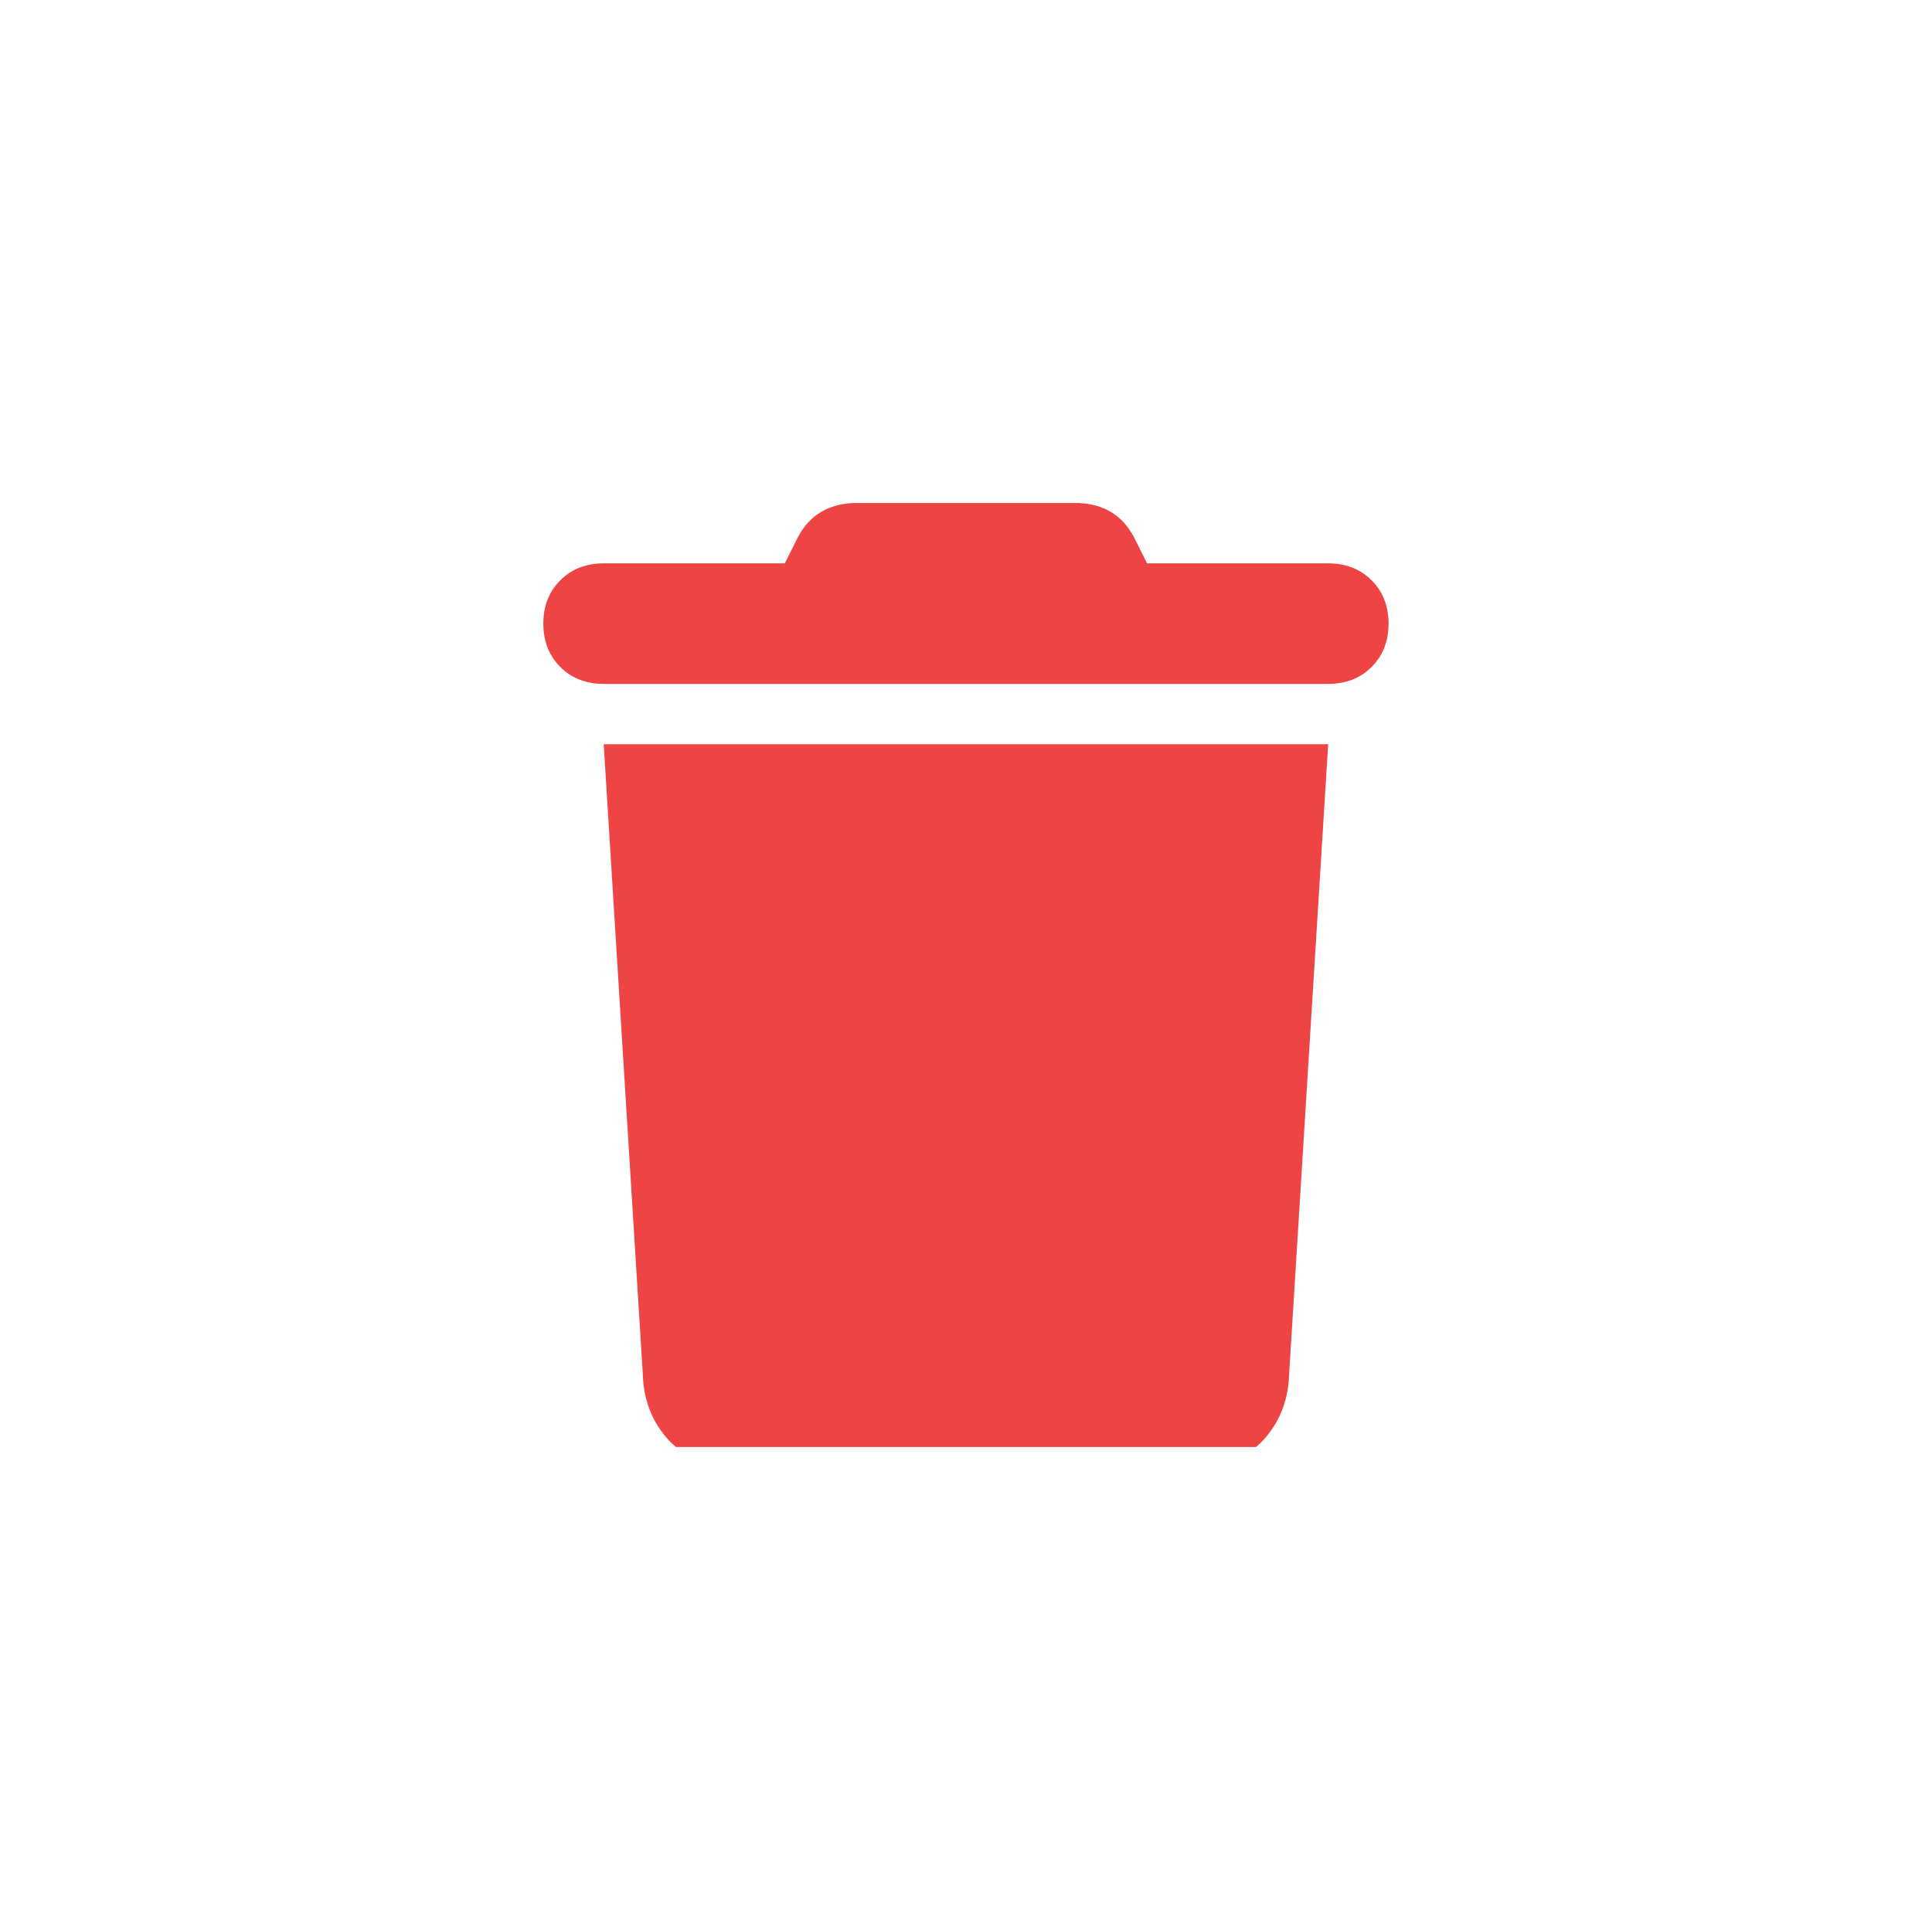
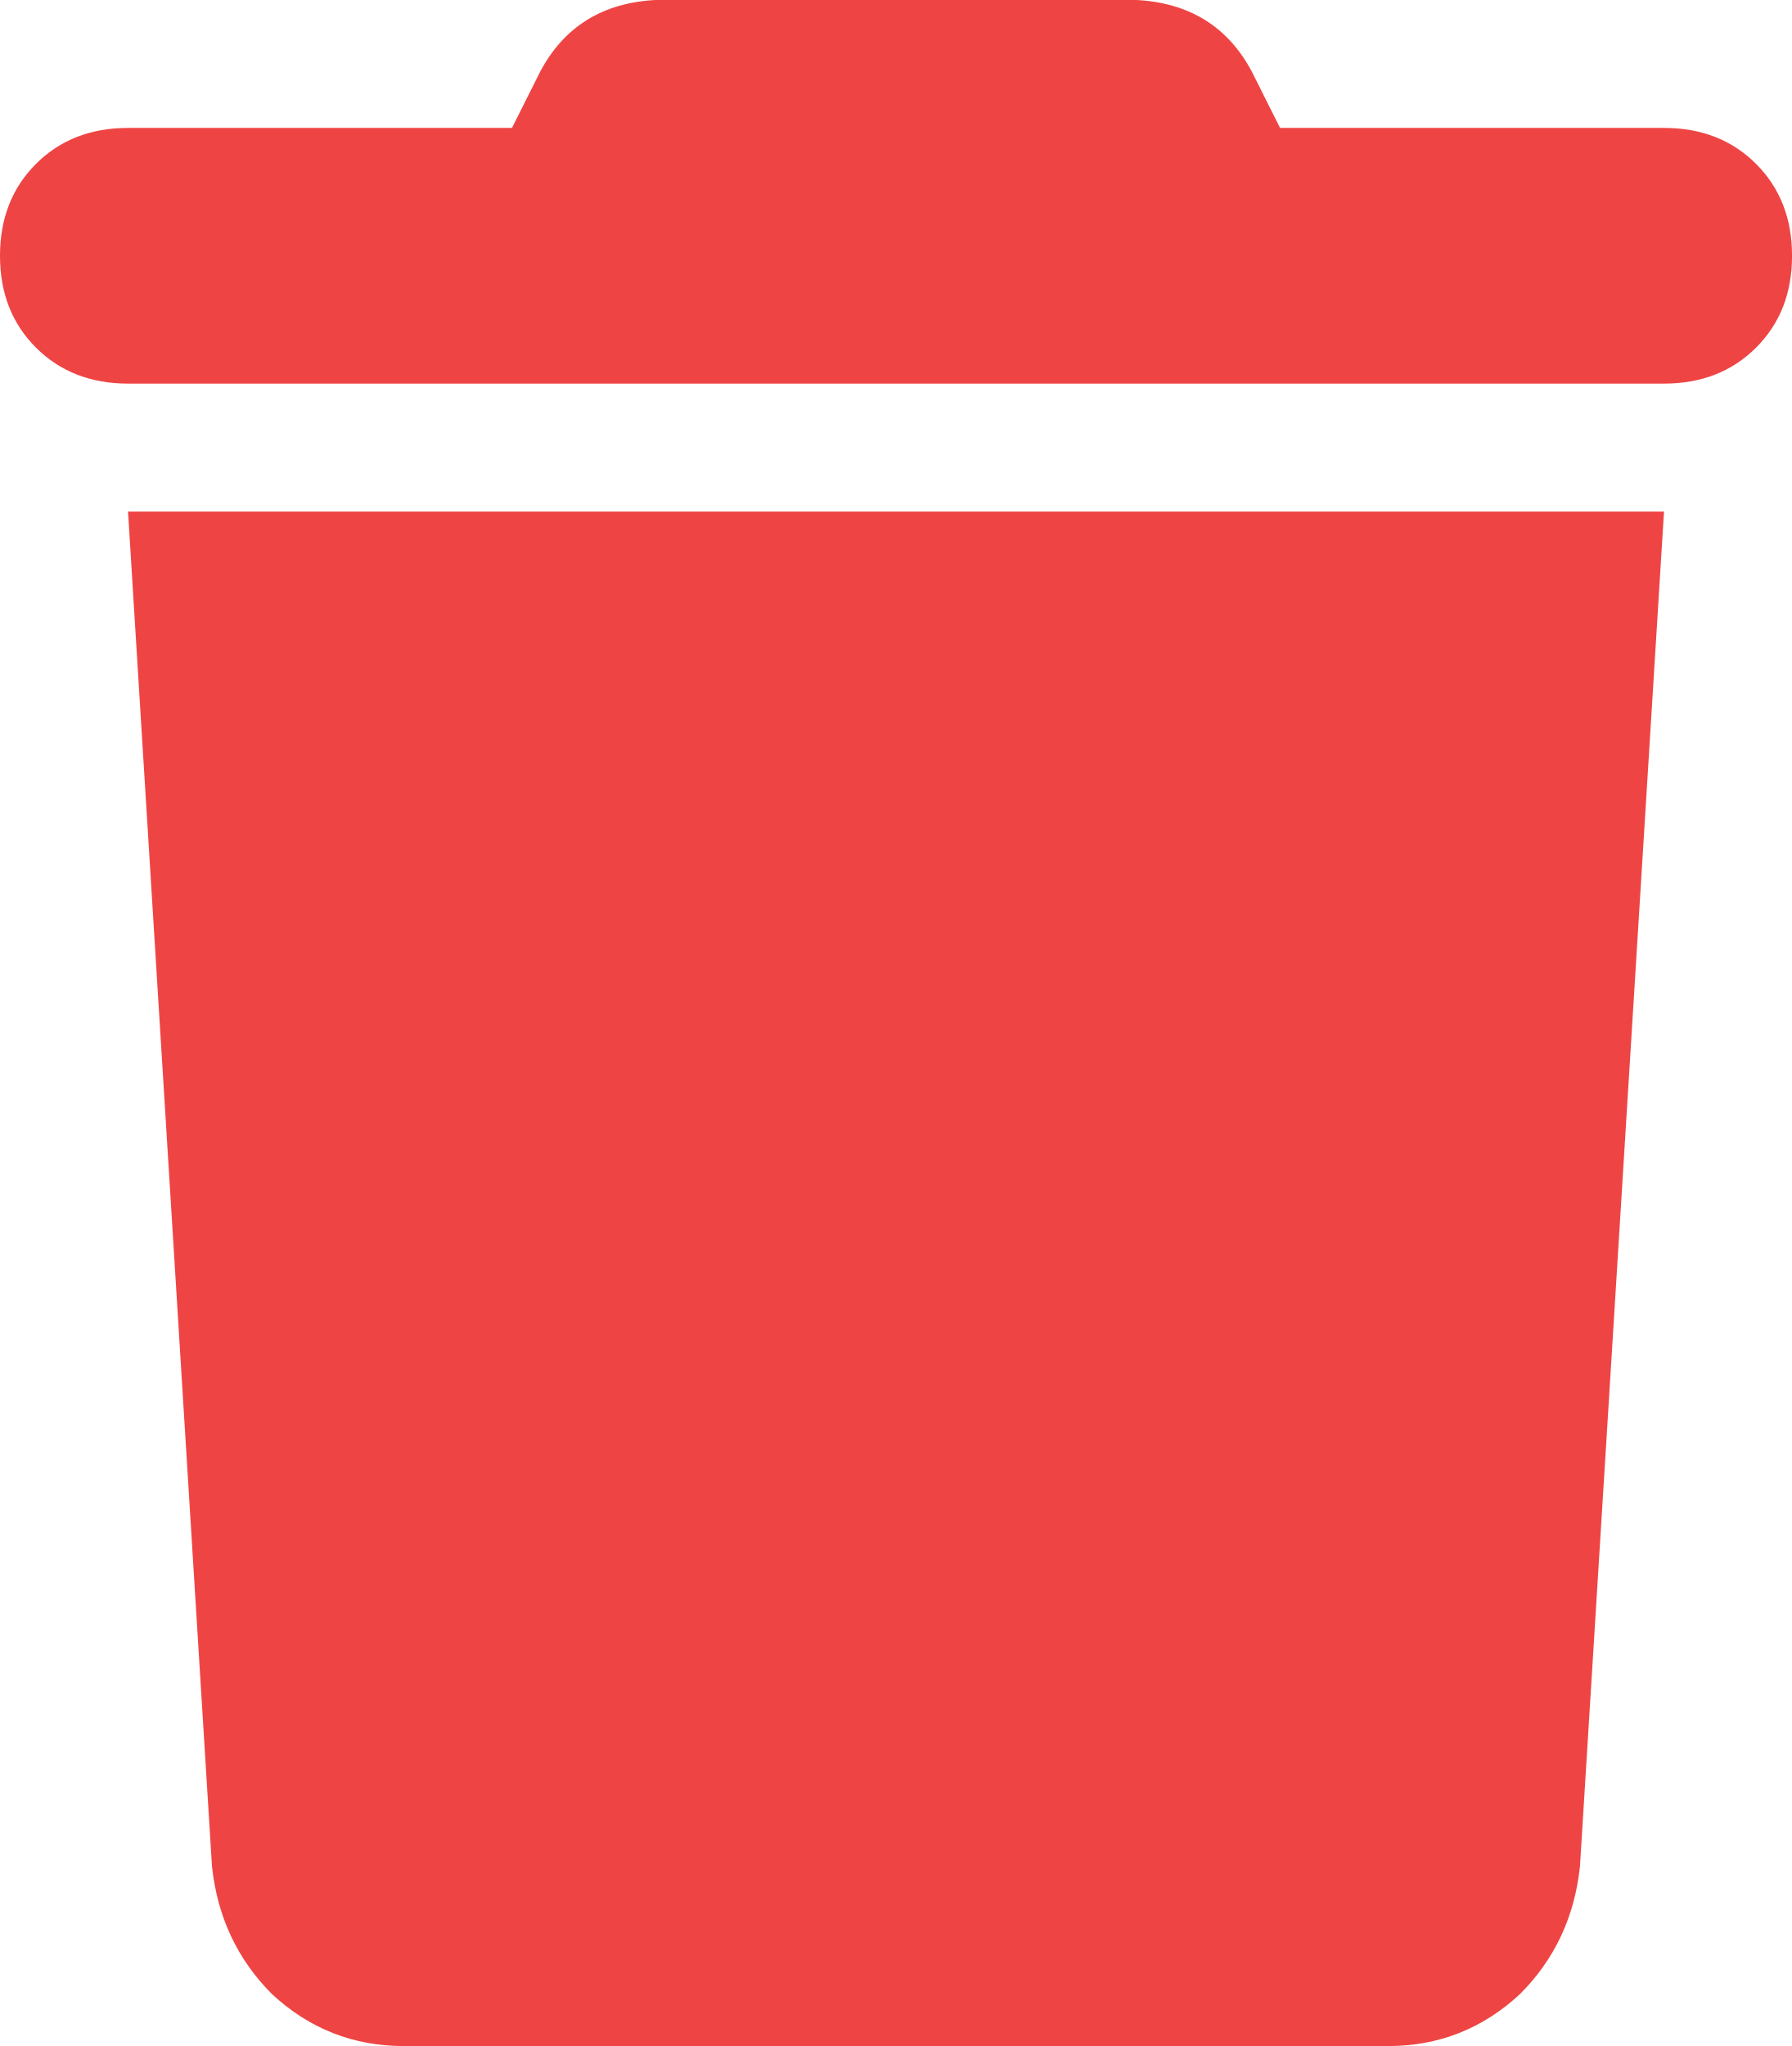
- <svg xmlns="http://www.w3.org/2000/svg">
-   <defs>
-     <clipPath id="master_svg0_55_6089">
-       <rect x="11.418" y="10.139" width="17.763" height="20.277" rx="0" />
-     </clipPath>
-   </defs>
-   <g>
-     <rect x="0" y="0" width="40.6" height="40.554" rx="5.074" fill="#000000" fill-opacity="0" style="mix-blend-mode:passthrough" />
-     <g clip-path="url(#master_svg0_55_6089)">
-       <g transform="matrix(1,0,0,-1,0,61.70288)">
-         <g>
-           <path d="M16.771,50.416L16.493,49.861L16.771,50.416L16.493,49.861L12.687,49.861Q12.132,49.861,11.775,49.505Q11.418,49.148,11.418,48.594Q11.418,48.04,11.775,47.683Q12.132,47.327,12.687,47.327L27.912,47.327Q28.467,47.327,28.824,47.683Q29.181,48.04,29.181,48.594Q29.181,49.148,28.824,49.505Q28.467,49.861,27.912,49.861L24.106,49.861L23.828,50.416Q23.472,51.089,22.679,51.129L17.921,51.129Q17.128,51.089,16.771,50.416ZM27.912,46.059L12.687,46.059L27.912,46.059L12.687,46.059L13.52,32.634Q13.599,31.881,14.115,31.366Q14.67,30.851,15.423,30.851L25.176,30.851Q25.93,30.851,26.485,31.366Q27,31.881,27.08,32.634L27.912,46.059Z" fill="#EF4444" fill-opacity="1" style="mix-blend-mode:passthrough" />
-         </g>
-       </g>
+ <svg xmlns="http://www.w3.org/2000/svg" version="1.1" width="17.762" height="20.277" viewBox="0 0 17.762 20.277">
+   <g transform="matrix(1,0,0,-1,0,40.55469)">
+     <g>
+       <path d="M5.353,39.842L5.075,39.287L5.353,39.842L5.075,39.287L1.269,39.287Q0.714,39.287,0.357,38.931Q0,38.574,0,38.02Q0,37.465,0.357,37.109Q0.714,36.753,1.269,36.753L16.494,36.753Q17.049,36.753,17.406,37.109Q17.763,37.465,17.763,38.02Q17.763,38.574,17.406,38.931Q17.049,39.287,16.494,39.287L12.688,39.287L12.41,39.842Q12.053,40.515,11.26,40.555L6.502,40.555Q5.709,40.515,5.353,39.842ZM16.494,35.485L1.269,35.485L16.494,35.485L1.269,35.485L2.101,22.06Q2.181,21.307,2.696,20.792Q3.251,20.277,4.004,20.277L13.758,20.277Q14.511,20.277,15.066,20.792Q15.582,21.307,15.661,22.06L16.494,35.485Z" fill="#EF4444" fill-opacity="1" style="mix-blend-mode:passthrough" />
    </g>
  </g>
</svg>
